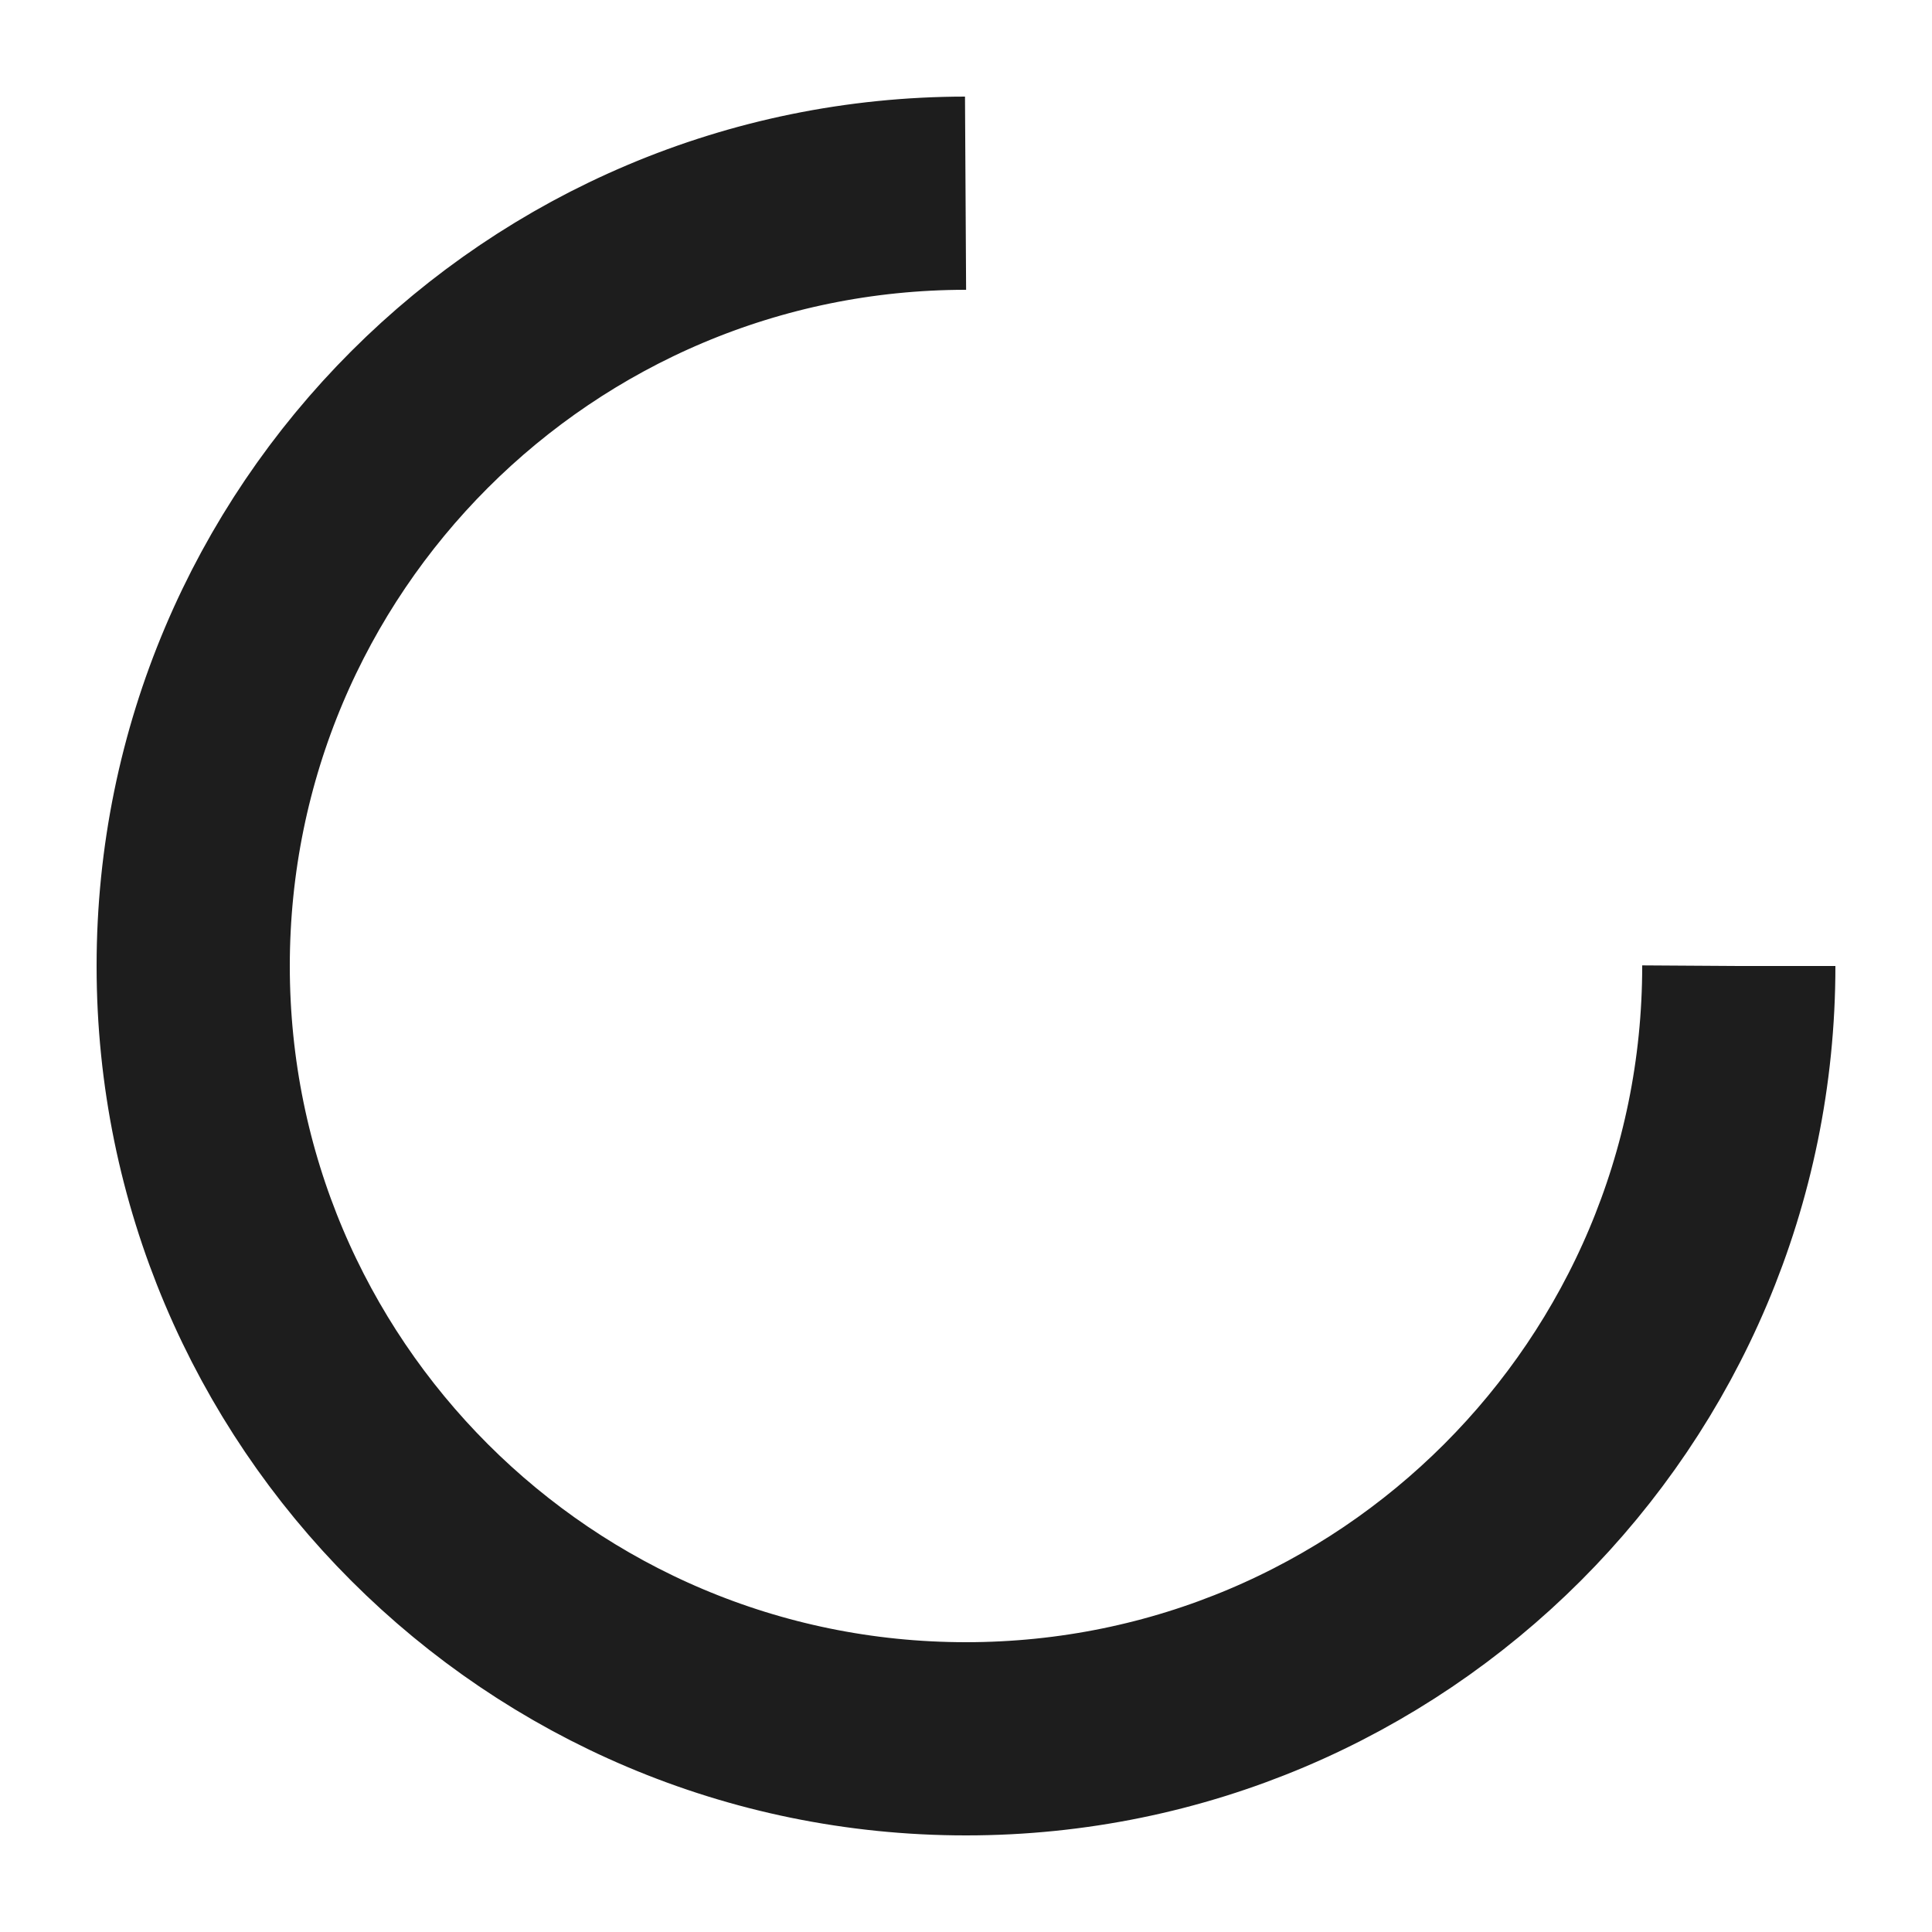
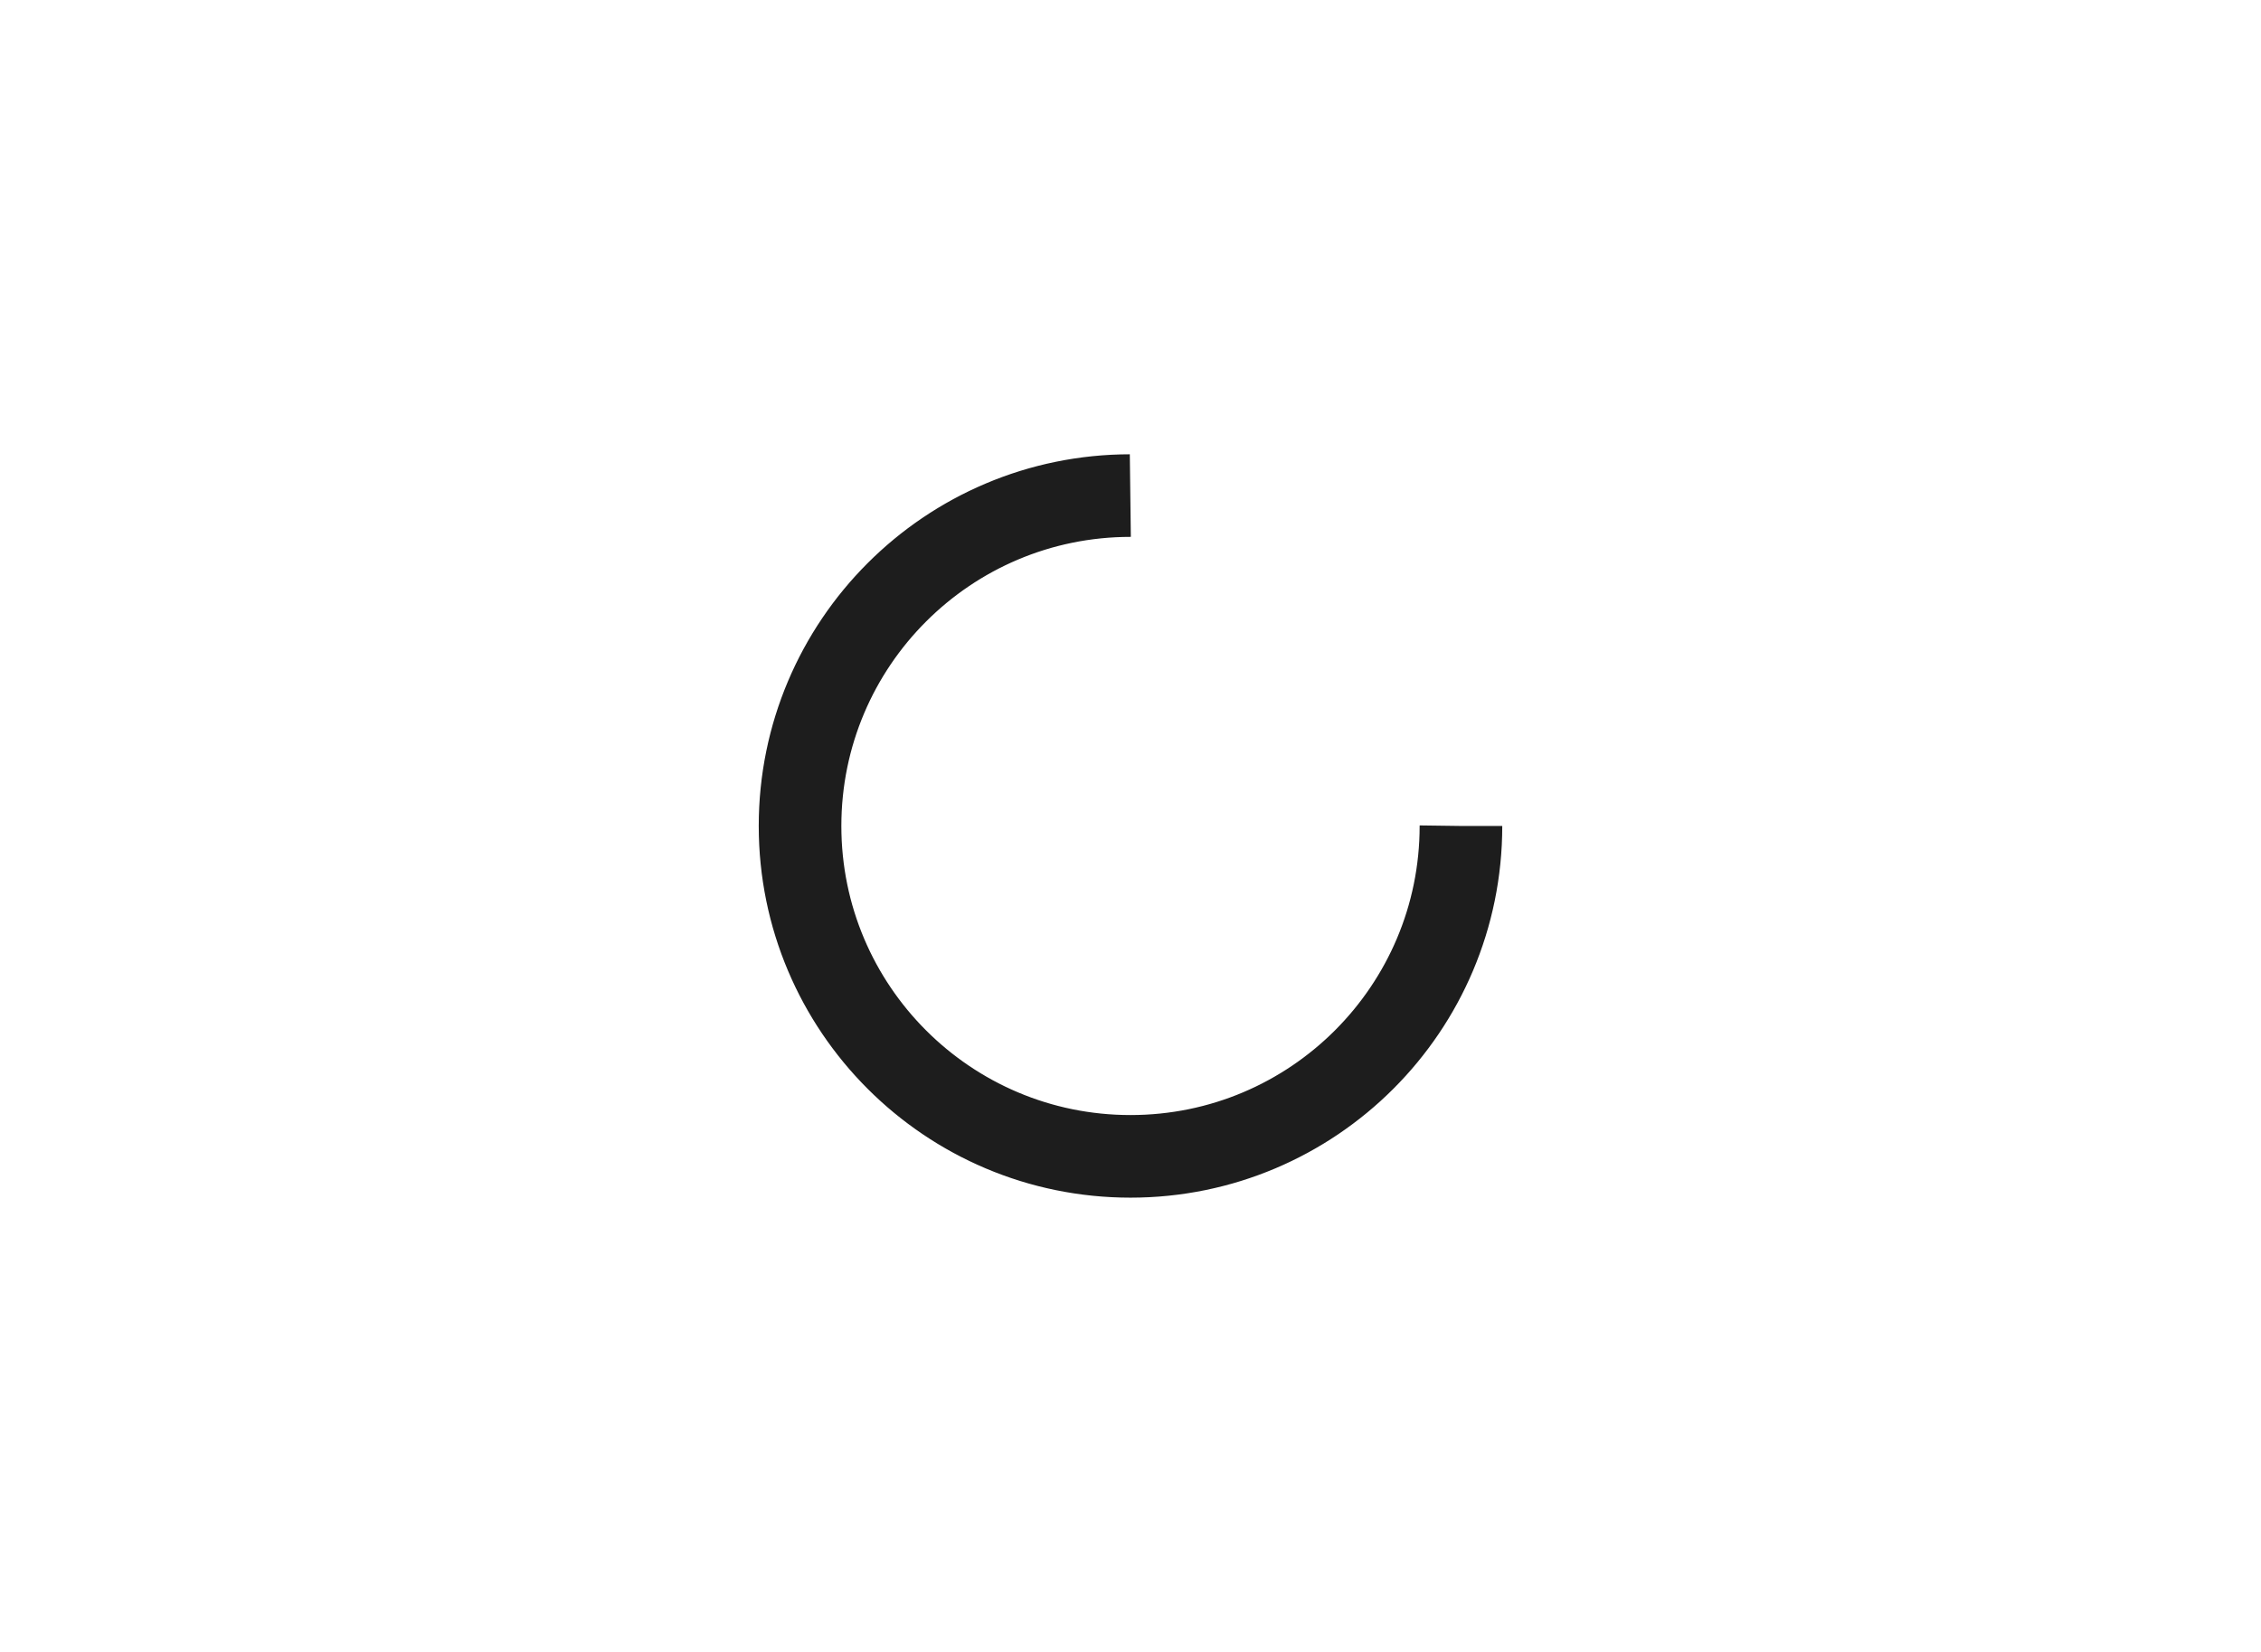
- <svg xmlns="http://www.w3.org/2000/svg" viewBox="0 0 100 100" preserveAspectRatio="xMidYMid" width="200" height="200" style="shape-rendering: auto; display: block; background: transparent; --darkreader-inline-bgimage: initial; --darkreader-inline-bgcolor: #2d2e2f;" data-darkreader-inline-bgimage="" data-darkreader-inline-bgcolor="">
+ <svg xmlns="http://www.w3.org/2000/svg" viewBox="0 0 200 200" preserveAspectRatio="xMidYMid" width="1300" height="950" style="shape-rendering: auto; display: block; background: transparent;">
  <g>
-     <circle stroke-dasharray="188.496 64.832" r="40" stroke-width="10" stroke="#1d1d1d" fill="none" cy="50" cx="50">
-       <animateTransform keyTimes="0;1" values="0 50 50;360 50 50" dur="1s" repeatCount="indefinite" type="rotate" attributeName="transform" />
+     <circle stroke-dasharray="188.496 64.832" r="40" stroke-width="10" stroke="#1d1d1d" fill="none" cy="100" cx="100">
+       <animateTransform keyTimes="0;1" values="0 100 100;360 100 100" dur="1s" repeatCount="indefinite" type="rotate" attributeName="transform">
+       </animateTransform>
    </circle>
-     <g />
  </g>
</svg>
